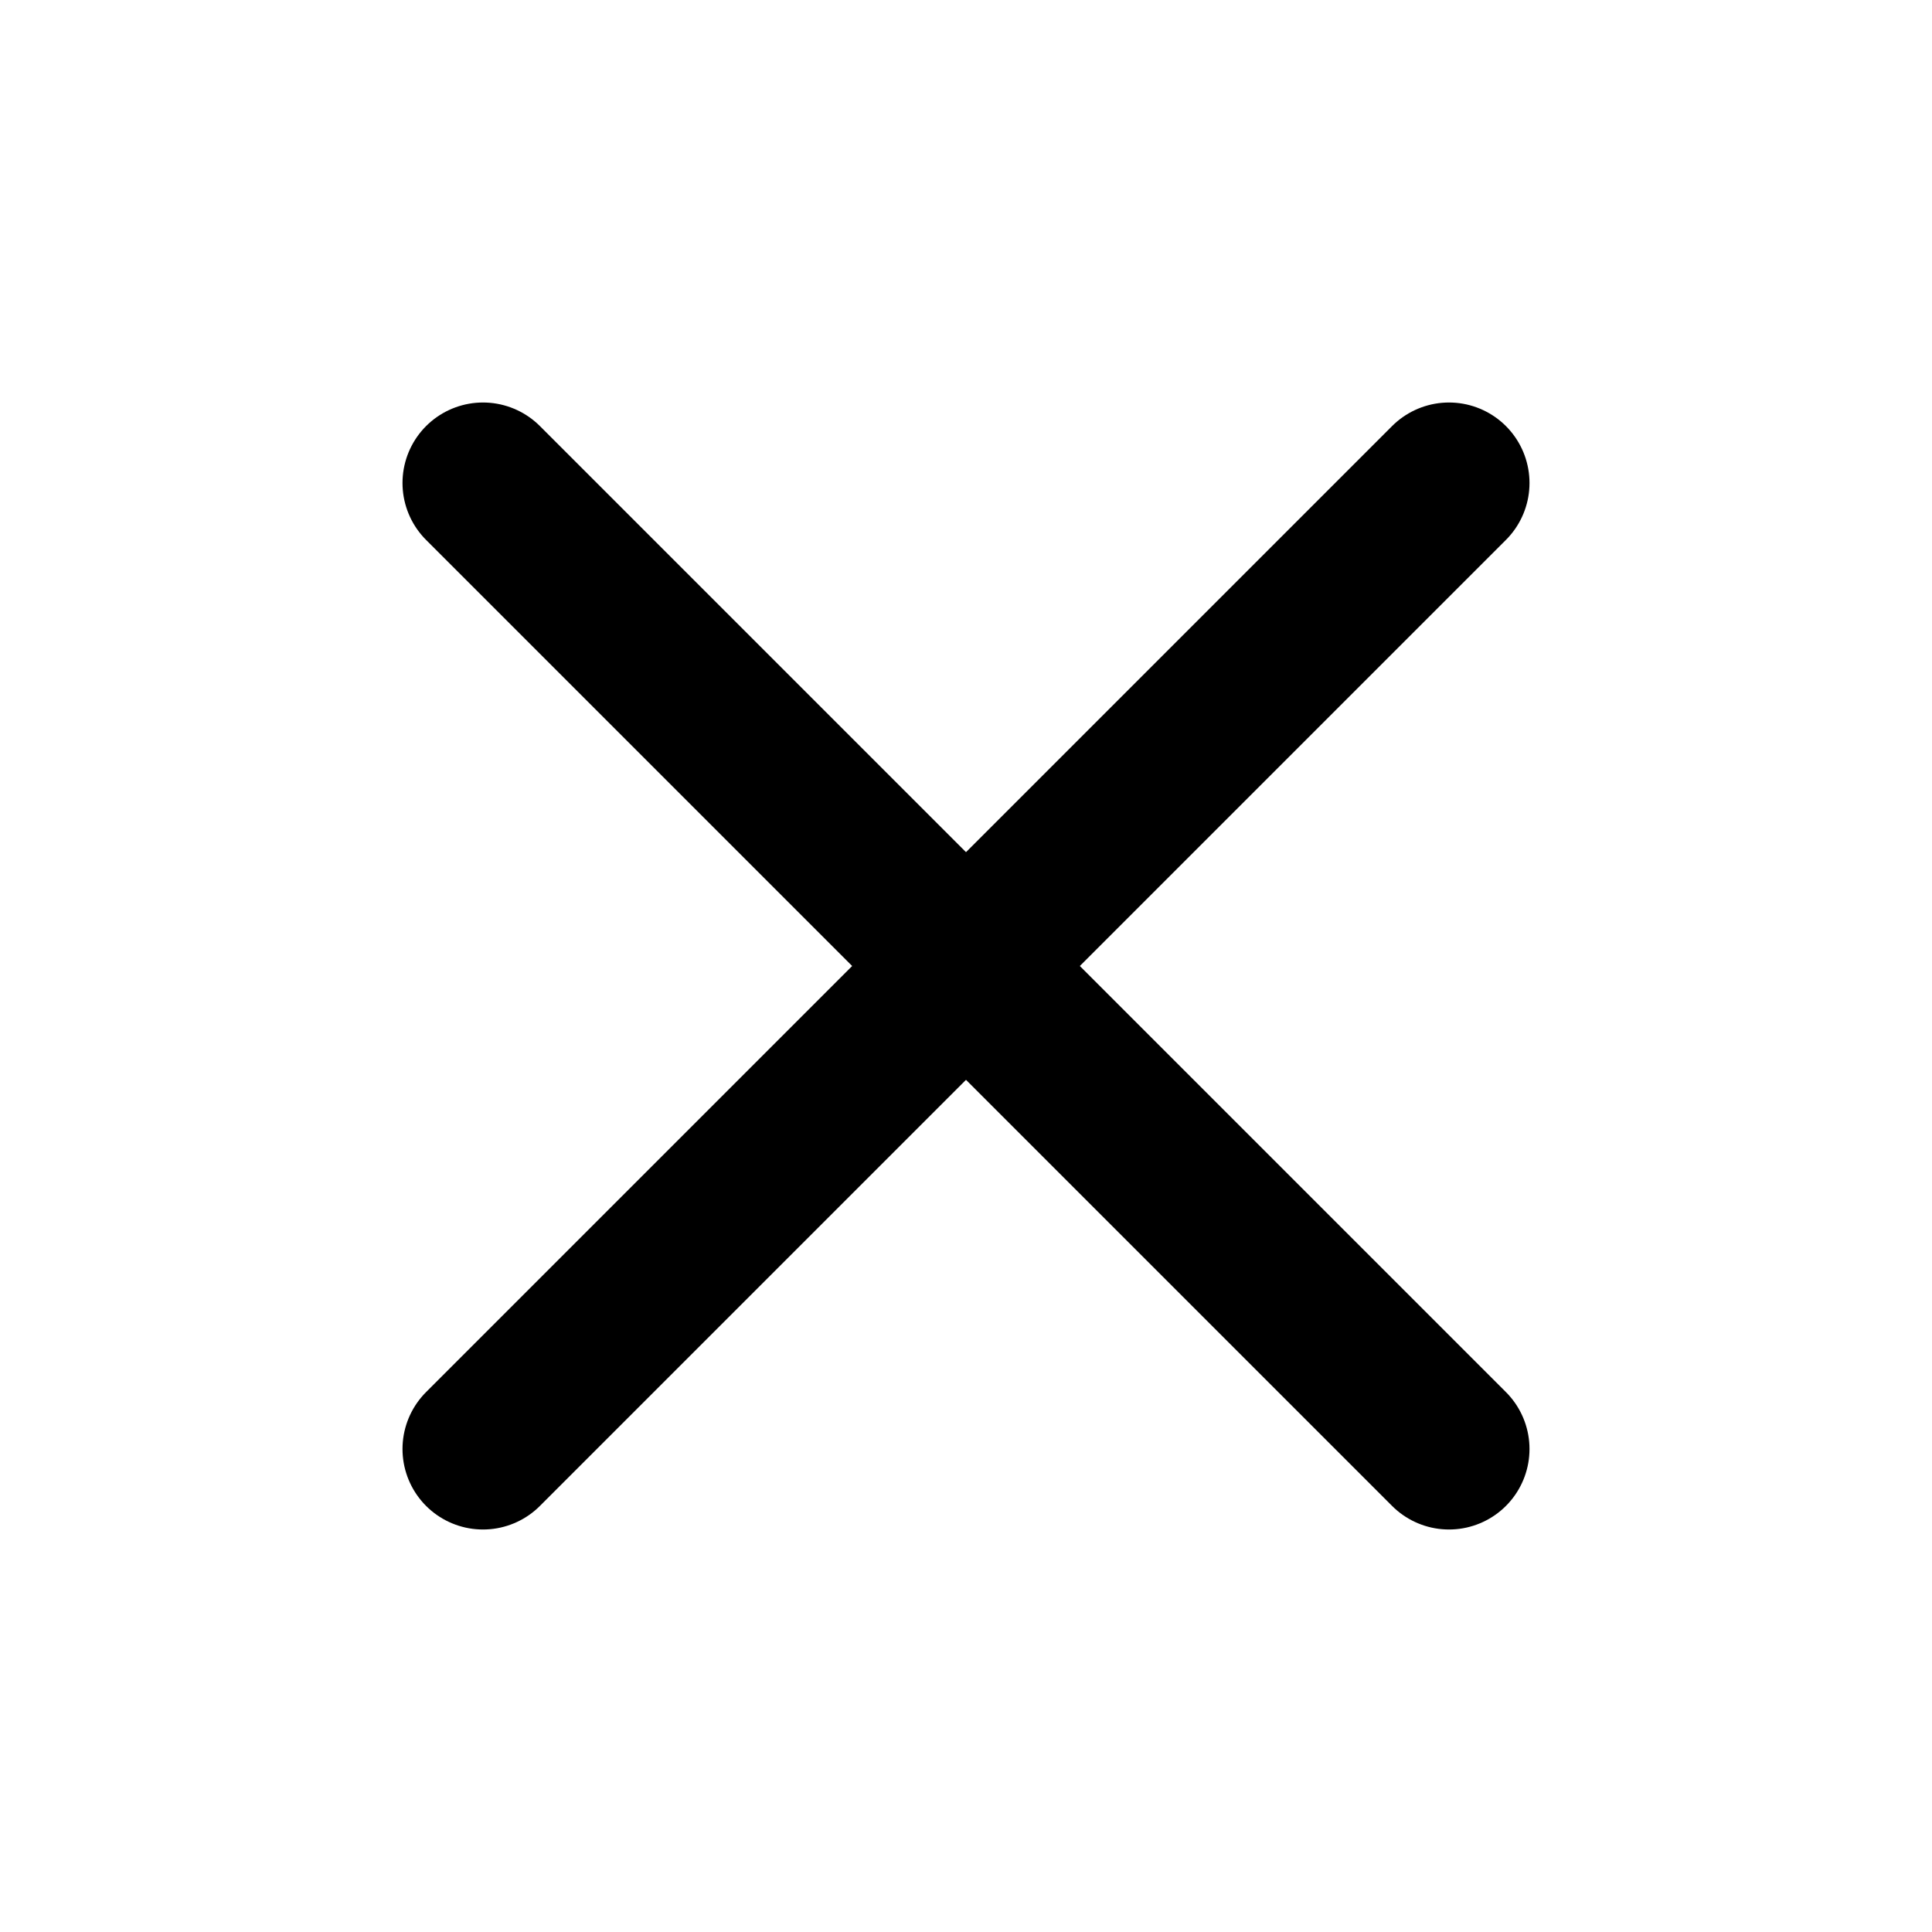
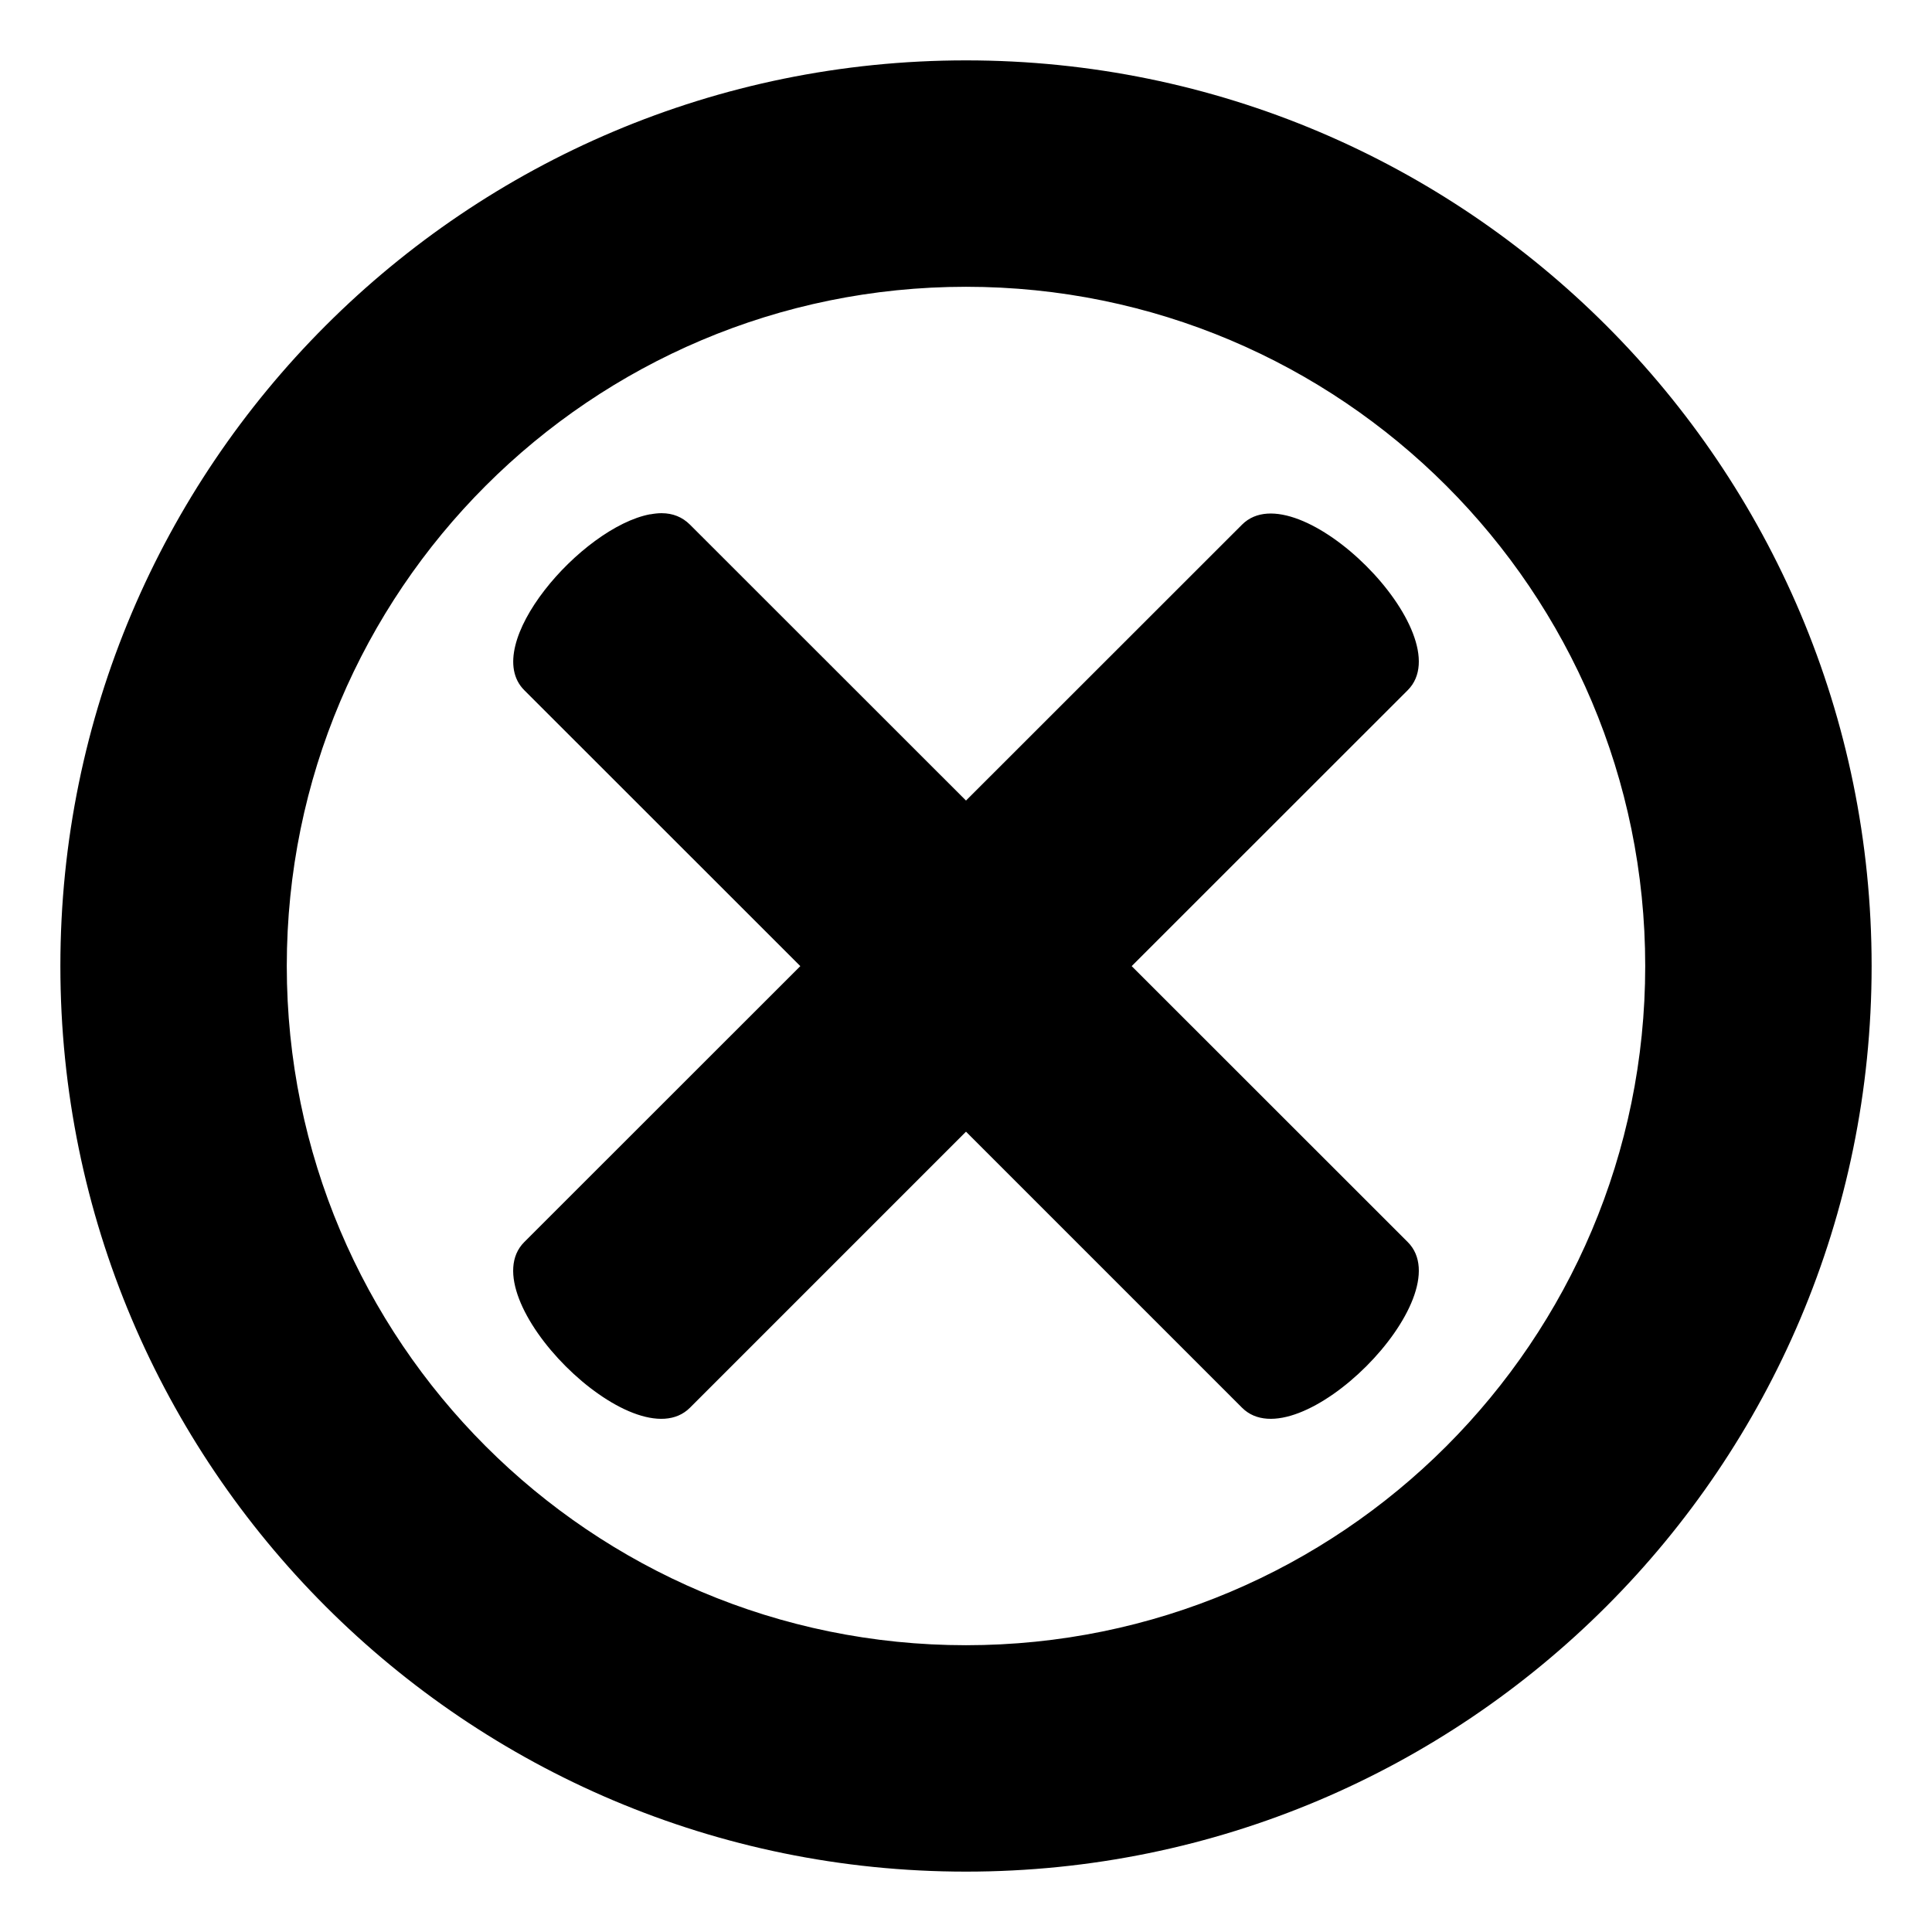
- <svg xmlns="http://www.w3.org/2000/svg" viewBox="0 0 24 24" fill="none" stroke="currentColor" stroke-width="2" stroke-linecap="round" stroke-linejoin="round" class="ui-icon">
-   <path d="M18 6 6 18" />
-   <path d="m6 6 12 12" />
+ <svg xmlns="http://www.w3.org/2000/svg" viewBox="0 0 512 512" class="ui-icon ui-icon-game" aria-hidden="true">
+   <path fill="currentColor" d="M256 16C123.45 16 16 123.45 16 256s107.45 240 240 240 240-107.45 240-240S388.55 16 256 16zm0 60c99.41 0 180 80.59 180 180s-80.59 180-180 180S76 355.41 76 256 156.59 76 256 76zm-80.625 60c-.97-.005-2.006.112-3.063.313v-.032c-18.297 3.436-45.264 34.743-33.375 46.626l73.157 73.125-73.156 73.126c-14.63 14.625 29.275 58.534 43.906 43.906L256 299.906l73.156 73.156c14.63 14.628 58.537-29.28 43.906-43.906l-73.156-73.125 73.156-73.124c14.63-14.625-29.275-58.5-43.906-43.875L256 212.157l-73.156-73.125c-2.06-2.046-4.56-3.015-7.47-3.03z" />
</svg>
